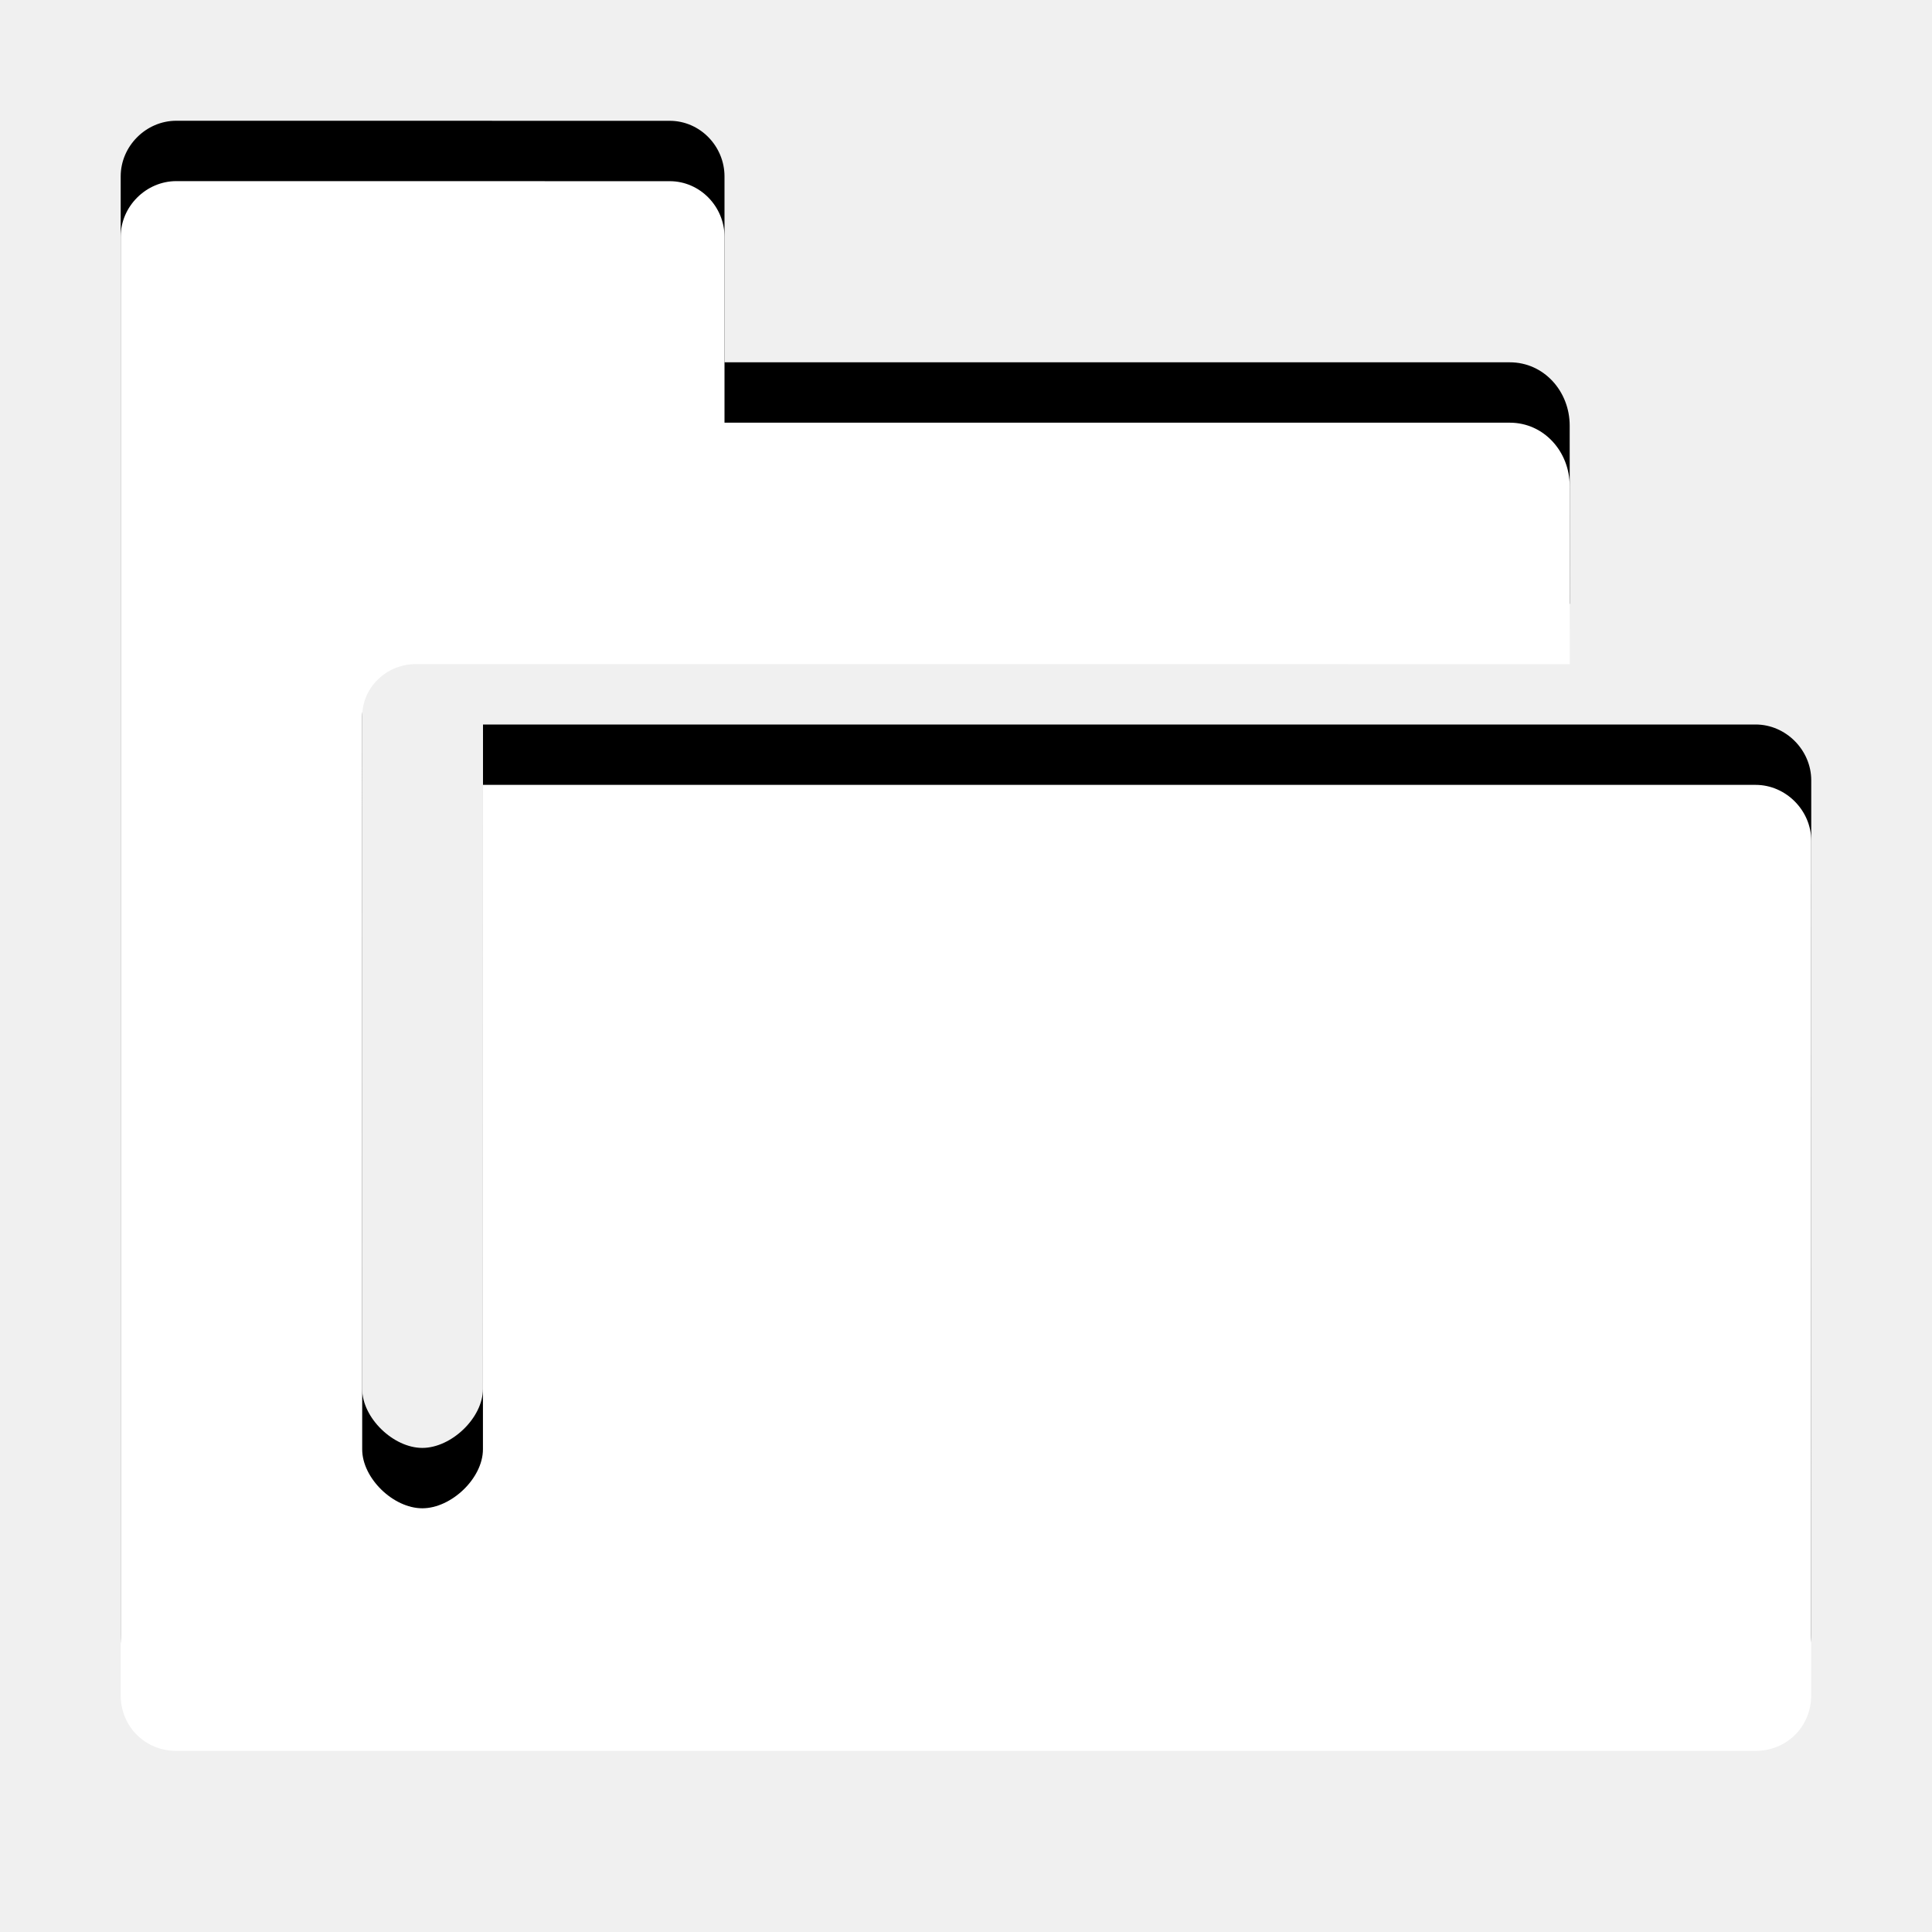
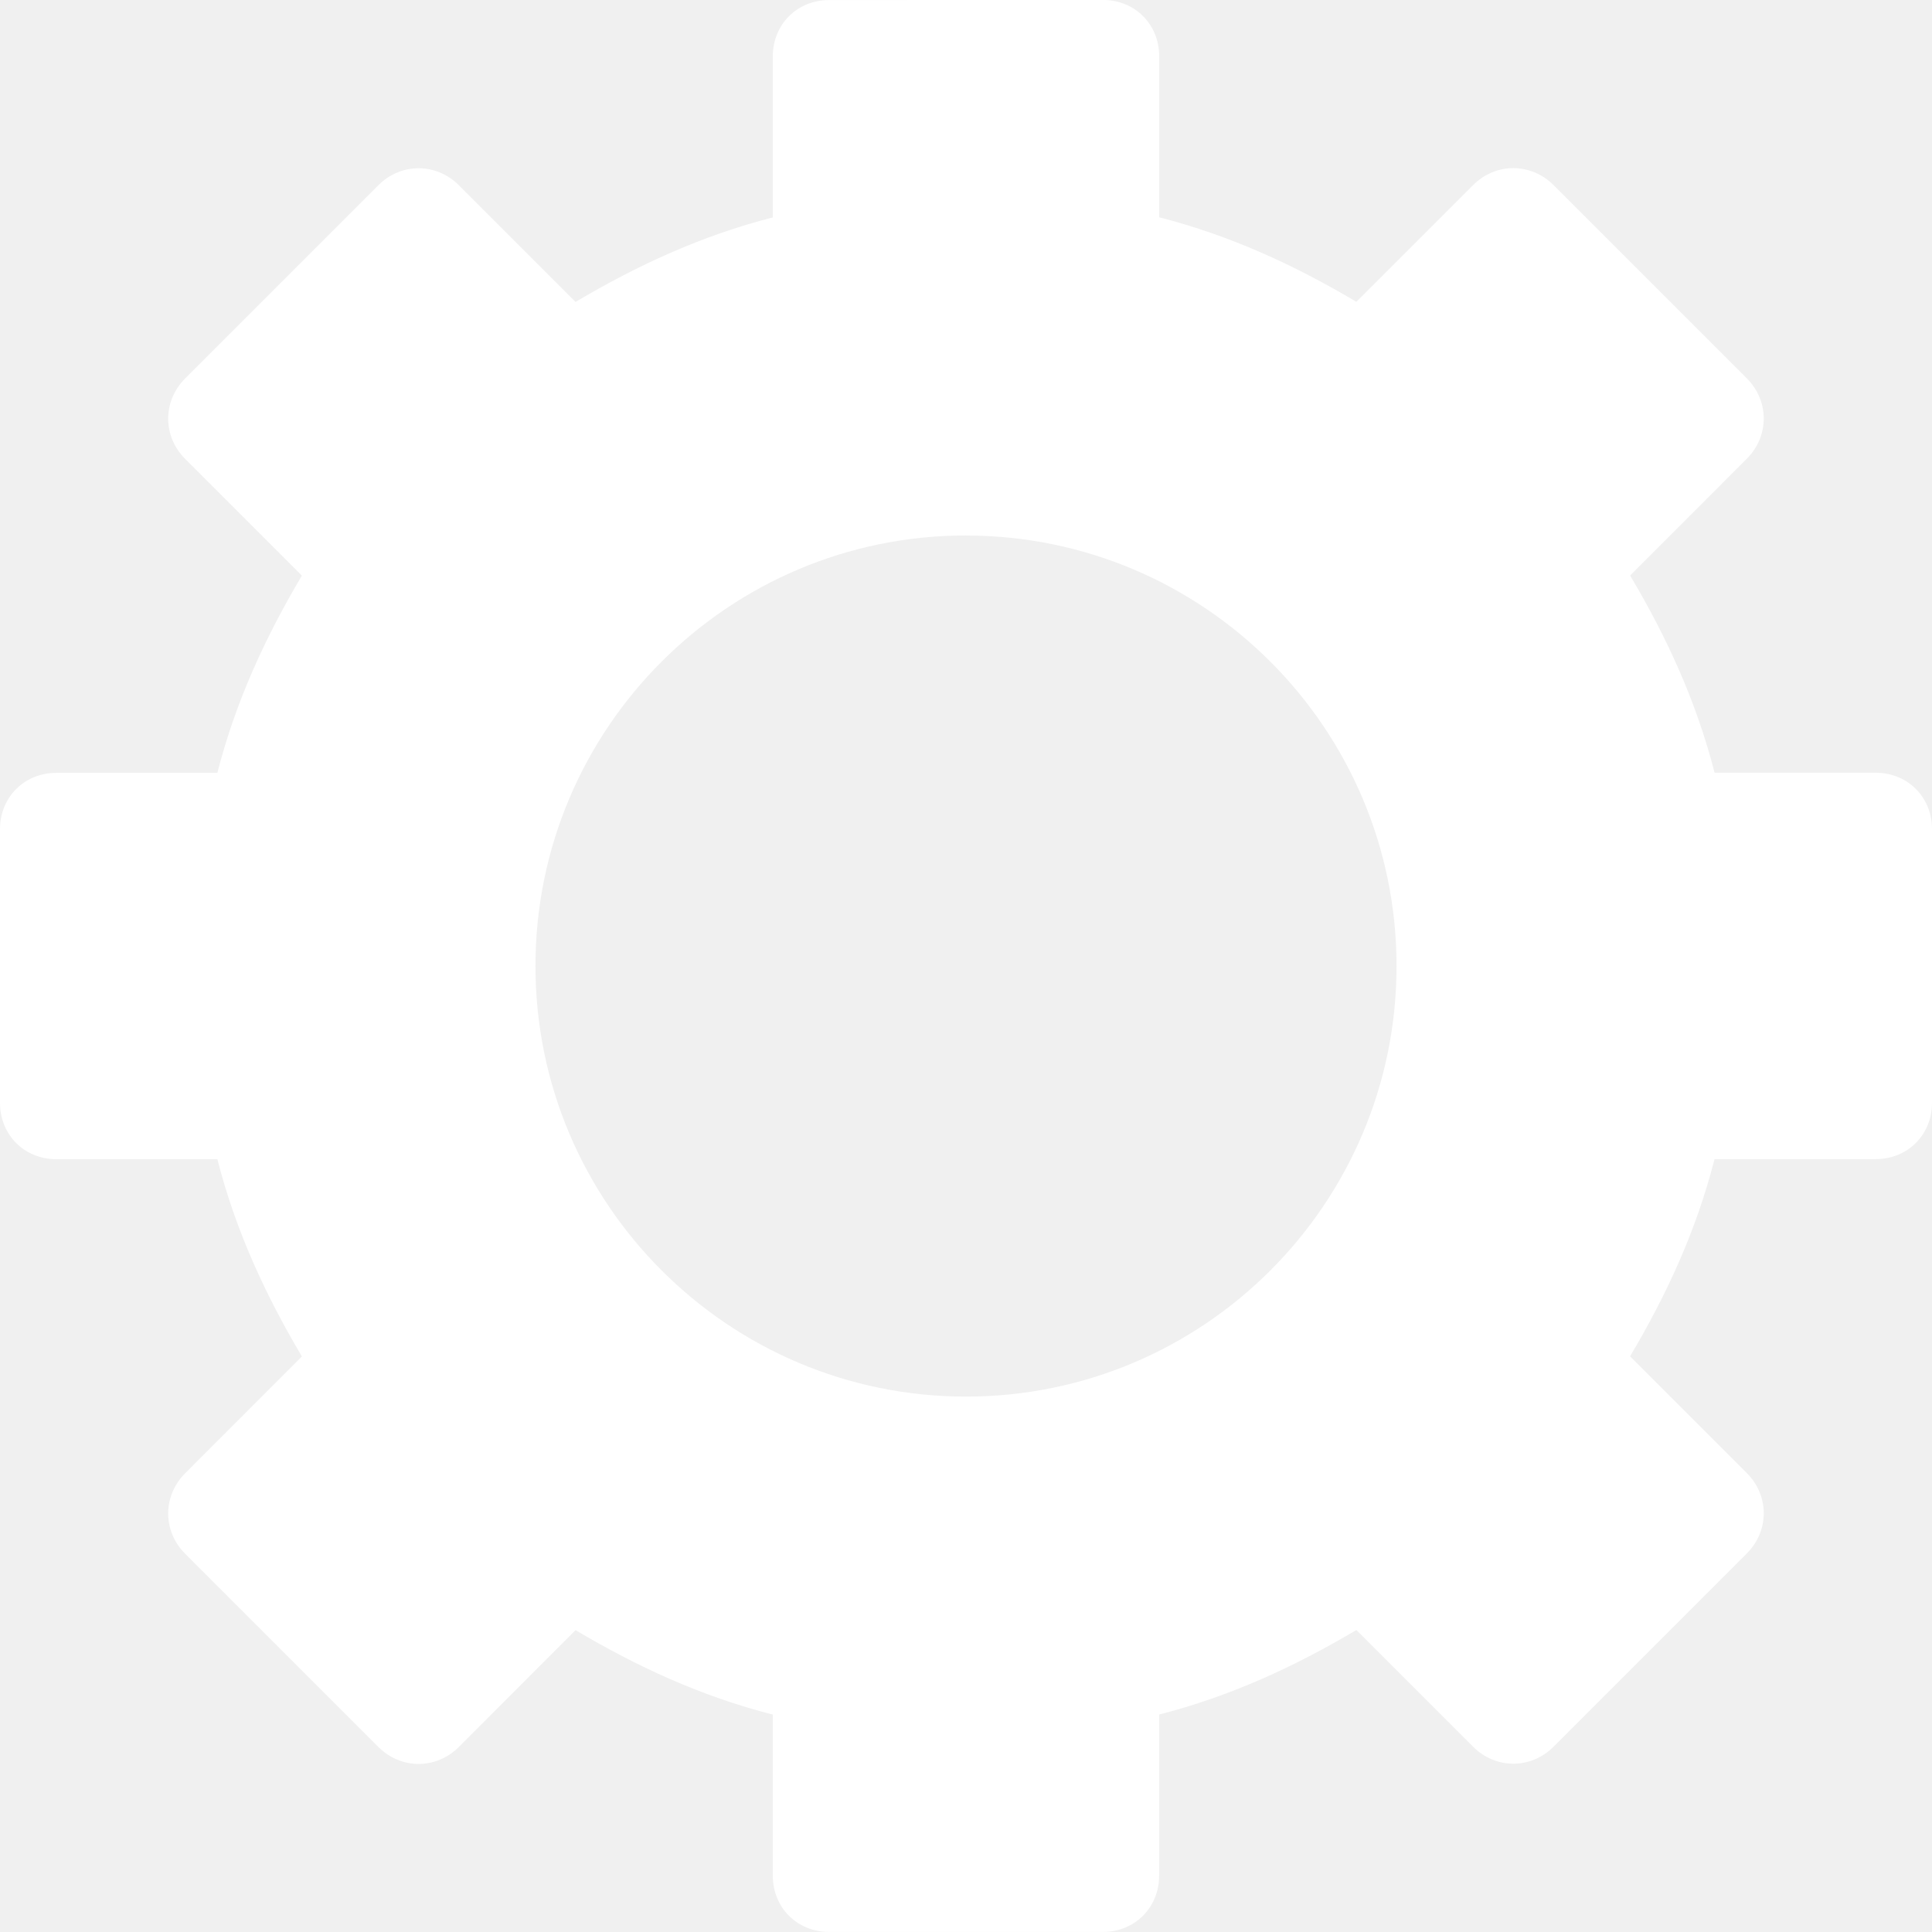
- <svg xmlns="http://www.w3.org/2000/svg" height="32" width="32" version="1.1">
-   <g transform="translate(573.14 110.3)" fill-rule="evenodd">
-     <path d="m-570.22-108.3c-0.501 0-0.921 0.42-0.921 0.921v24.158c0 0.517 0.403 0.921 0.921 0.921h26.158c0.518 0 0.921-0.403 0.921-0.921l0.001-14.154c0-0.501-0.42-0.925-0.921-0.925h-21.079l-0.001 11.005c0 0.48-0.524 0.977-1.004 0.977-0.48 0-0.996-0.497-0.996-0.977l0.001-12.143c0-0.48 0.405-0.862 0.885-0.862h4.594l14.521 0.001-0.001-2.952c0-0.567-0.426-1.048-0.992-1.048h-13.007v-3.079c0-0.501-0.406-0.921-0.907-0.921z" />
-     <path d="m-570.22-107.3c-0.501 0-0.921 0.42-0.921 0.921v24.158c0 0.517 0.403 0.921 0.921 0.921h26.158c0.518 0 0.921-0.403 0.921-0.921l0.001-14.154c0-0.501-0.42-0.925-0.921-0.925h-21.079l-0.001 11.005c0 0.48-0.524 0.977-1.004 0.977-0.48 0-0.996-0.497-0.996-0.977l0.001-12.143c0-0.48 0.405-0.862 0.885-0.862h4.594l14.521 0.001-0.001-2.952c0-0.567-0.426-1.048-0.992-1.048h-13.007v-3.079c0-0.501-0.406-0.921-0.907-0.921z" fill="#fff" />
-   </g>
+ <svg xmlns="http://www.w3.org/2000/svg" height="32" width="32" version="1.0">
+   <path d="m13.733 0.001c-0.53 0-0.933 0.403-0.933 0.933v2.667c-1.182 0.303-2.243 0.793-3.267 1.4l-1.933-1.933c-0.375-0.375-0.959-0.375-1.333 0l-3.2 3.2c-0.375 0.375-0.375 0.959 0 1.333l1.933 1.933c-0.607 1.024-1.097 2.085-1.4 3.267h-2.667c-0.53 0-0.933 0.403-0.933 0.933v4.533c2e-8 0.53 0.403 0.933 0.933 0.933h2.667c0.303 1.182 0.793 2.243 1.4 3.267l-1.933 1.935c-0.375 0.375-0.375 0.959 0 1.333l3.2 3.2c0.375 0.375 0.959 0.375 1.333 0l1.933-1.935c1.024 0.608 2.085 1.097 3.267 1.399v2.667c0 0.53 0.403 0.933 0.933 0.933h4.533c0.53 0 0.933-0.403 0.933-0.934v-2.667c1.182-0.303 2.243-0.793 3.267-1.4l1.933 1.933c0.375 0.375 0.959 0.375 1.333 0l3.2-3.2c0.375-0.375 0.375-0.959 0-1.333l-1.933-1.933c0.608-1.024 1.097-2.084 1.399-3.266h2.667c0.532 0 0.935-0.403 0.935-0.933v-4.534c0-0.53-0.403-0.933-0.934-0.933h-2.667c-0.303-1.182-0.791-2.243-1.399-3.267l1.932-1.933c0.375-0.375 0.375-0.959 0-1.333l-3.2-3.2c-0.375-0.375-0.959-0.375-1.333 0l-1.933 1.933c-1.024-0.607-2.084-1.097-3.266-1.4v-2.667c0-0.53-0.403-0.933-0.933-0.933zm2.267 8.869c3.936 0 7.131 3.195 7.131 7.131 0 3.936-3.195 7.131-7.131 7.131-3.936 0-7.131-3.196-7.131-7.132s3.195-7.131 7.131-7.131z" display="block" fill="#fff" />
</svg>
